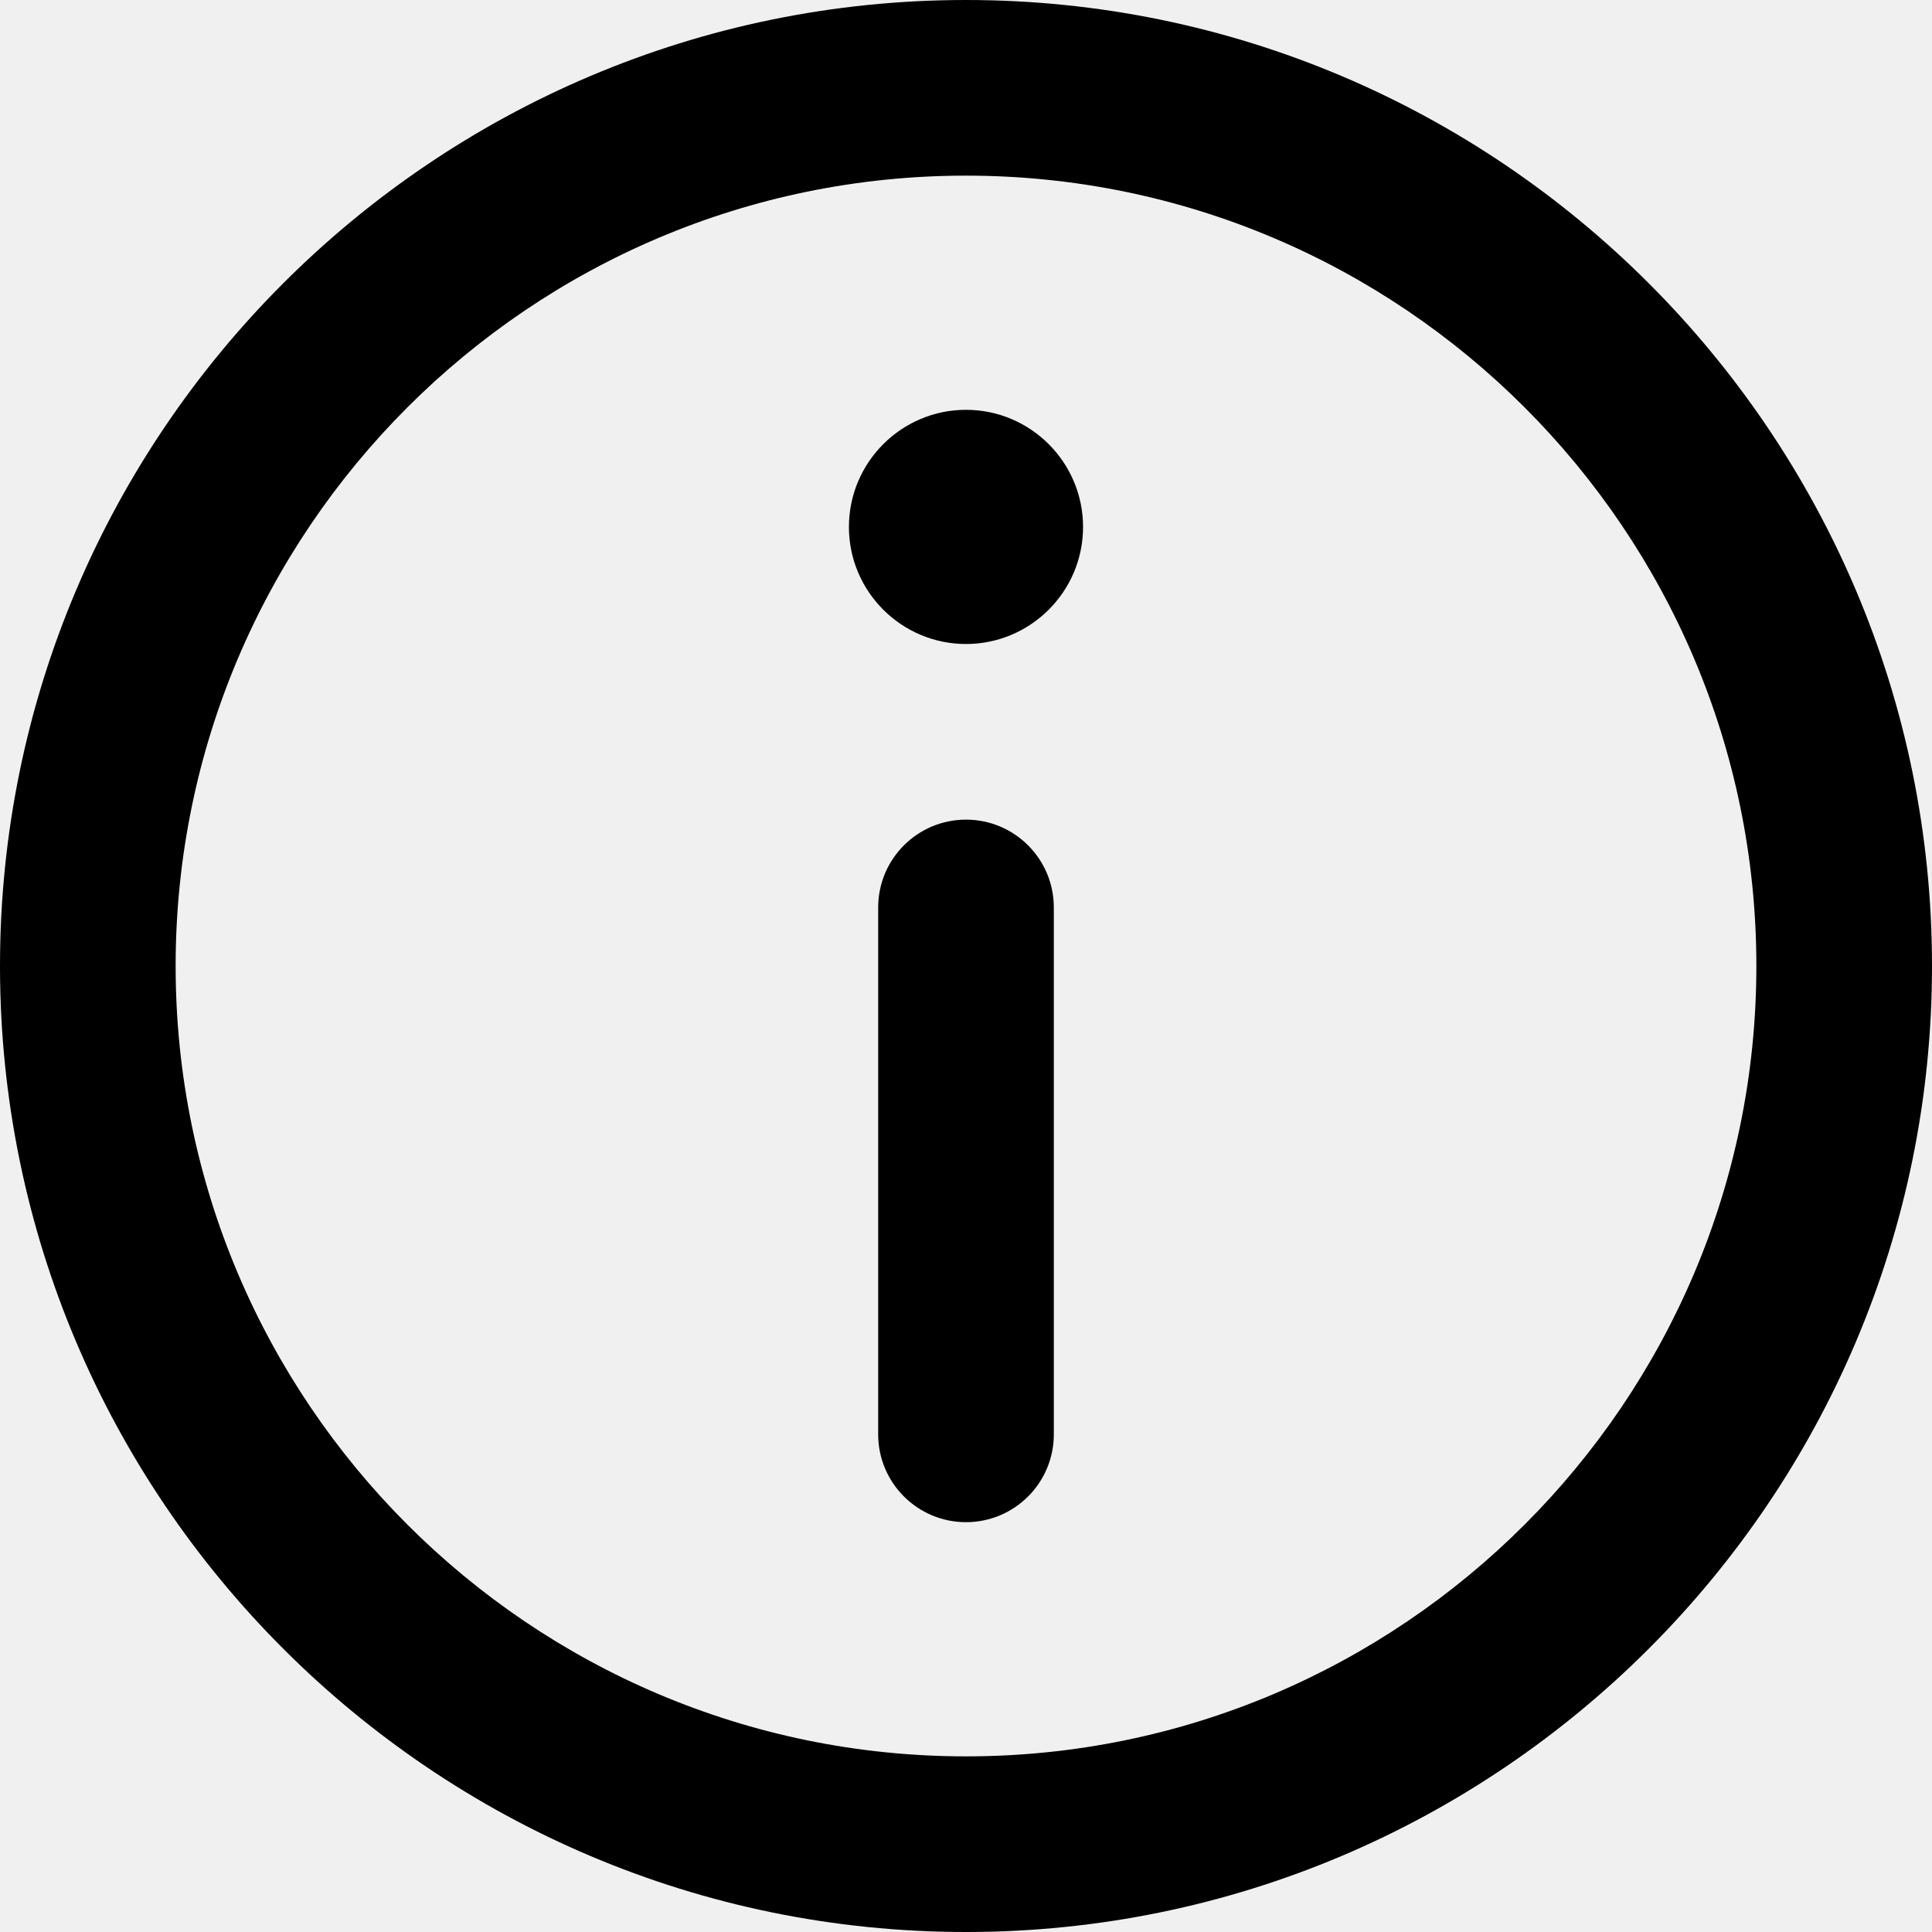
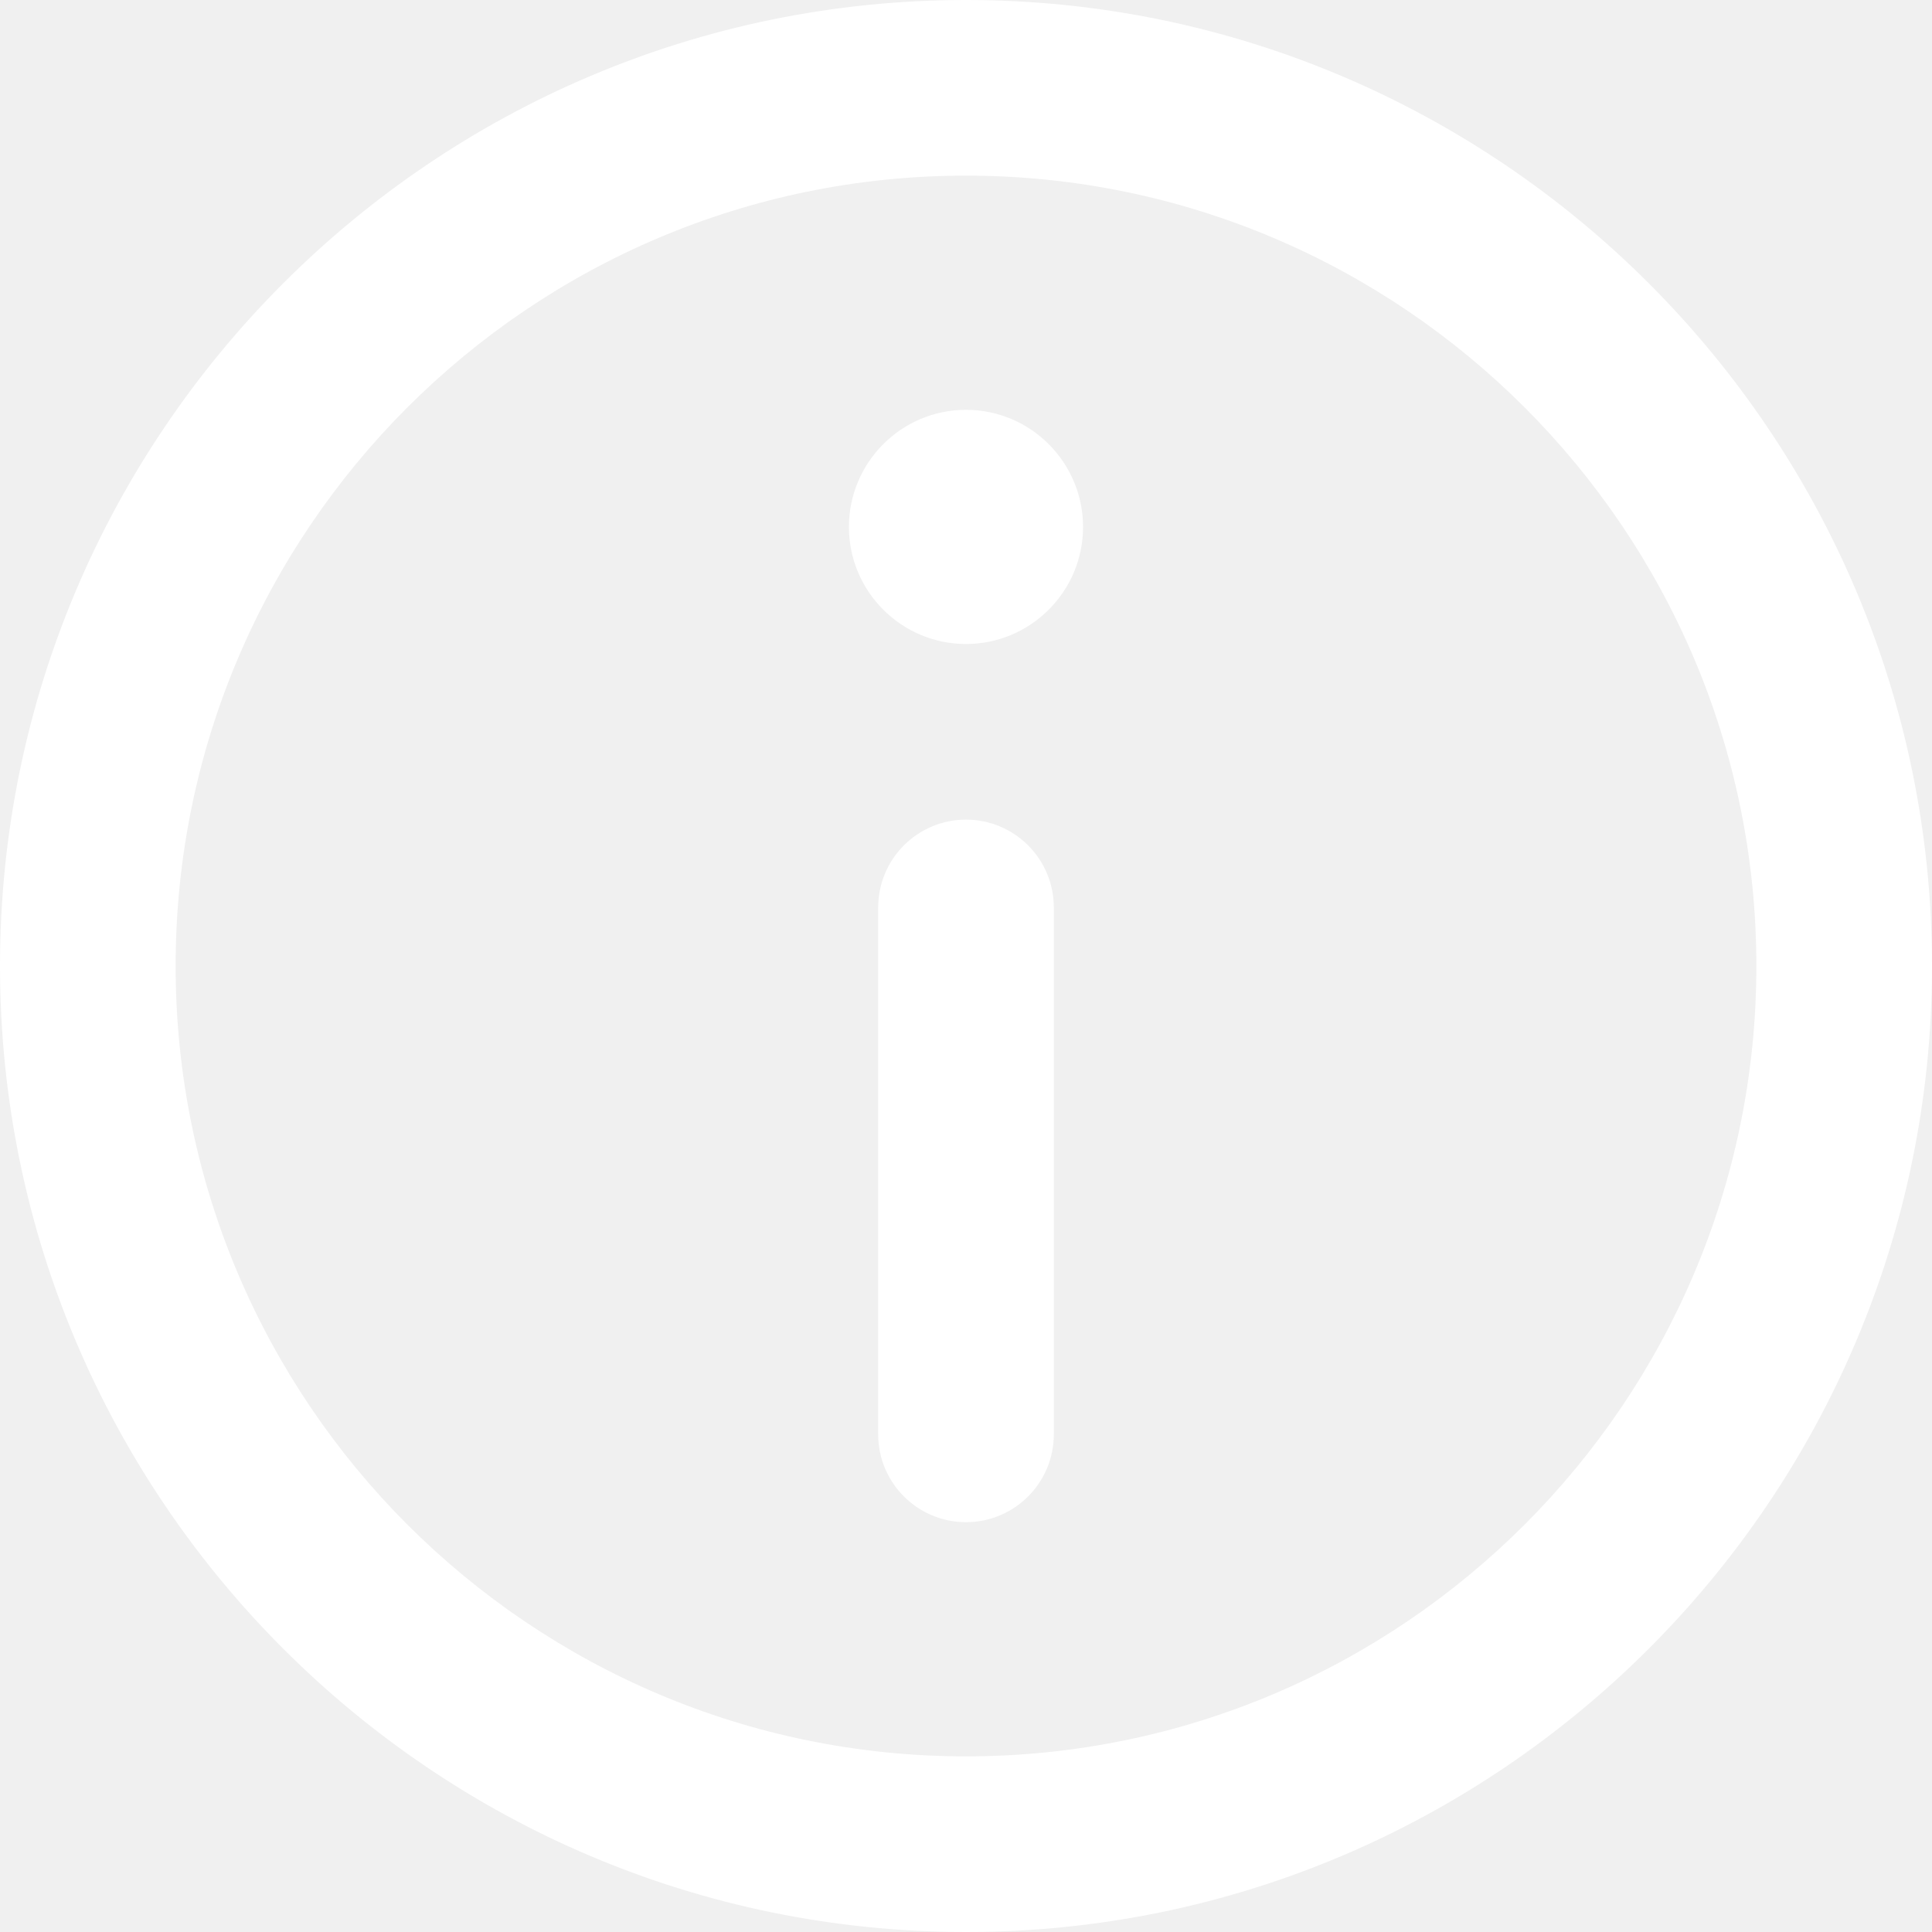
<svg xmlns="http://www.w3.org/2000/svg" version="1.1" id="Capa_1" x="0px" y="0px" viewBox="0 0 330 330" style="enable-background:new 0 0 330 330;" xml:space="preserve">
  <g>
-     <path d="M165,0C74.019,0,0,74.02,0,165.001C0,255.982,74.019,330,165,330s165-74.018,165-164.999C330,74.02,255.981,0,165,0z    M165,300c-74.44,0-135-60.56-135-134.999C30,90.562,90.56,30,165,30s135,60.562,135,135.001C300,239.44,239.439,300,165,300z" />
-     <path d="M164.998,70c-11.026,0-19.996,8.976-19.996,20.009c0,11.023,8.97,19.991,19.996,19.991   c11.026,0,19.996-8.968,19.996-19.991C184.994,78.976,176.024,70,164.998,70z" />
-     <path d="M165,140c-8.284,0-15,6.716-15,15v90c0,8.284,6.716,15,15,15c8.284,0,15-6.716,15-15v-90C180,146.716,173.284,140,165,140z   " />
+     <path d="M165,0C74.019,0,0,74.02,0,165.001C0,255.982,74.019,330,165,330s165-74.018,165-164.999C330,74.02,255.981,0,165,0z    M165,300c-74.44,0-135-60.56-135-134.999C30,90.562,90.56,30,165,30s135,60.562,135,135.001C300,239.44,239.439,300,165,300z" fill="white" />
+     <path d="M164.998,70c-11.026,0-19.996,8.976-19.996,20.009c0,11.023,8.97,19.991,19.996,19.991   c11.026,0,19.996-8.968,19.996-19.991C184.994,78.976,176.024,70,164.998,70z" fill="white" />
+     <path d="M165,140c-8.284,0-15,6.716-15,15v90c0,8.284,6.716,15,15,15c8.284,0,15-6.716,15-15v-90C180,146.716,173.284,140,165,140z   " fill="white" />
  </g>
  <g>
</g>
  <g>
</g>
  <g>
</g>
  <g>
</g>
  <g>
</g>
  <g>
</g>
  <g>
</g>
  <g>
</g>
  <g>
</g>
  <g>
</g>
  <g>
</g>
  <g>
</g>
  <g>
</g>
  <g>
</g>
  <g>
</g>
</svg>
